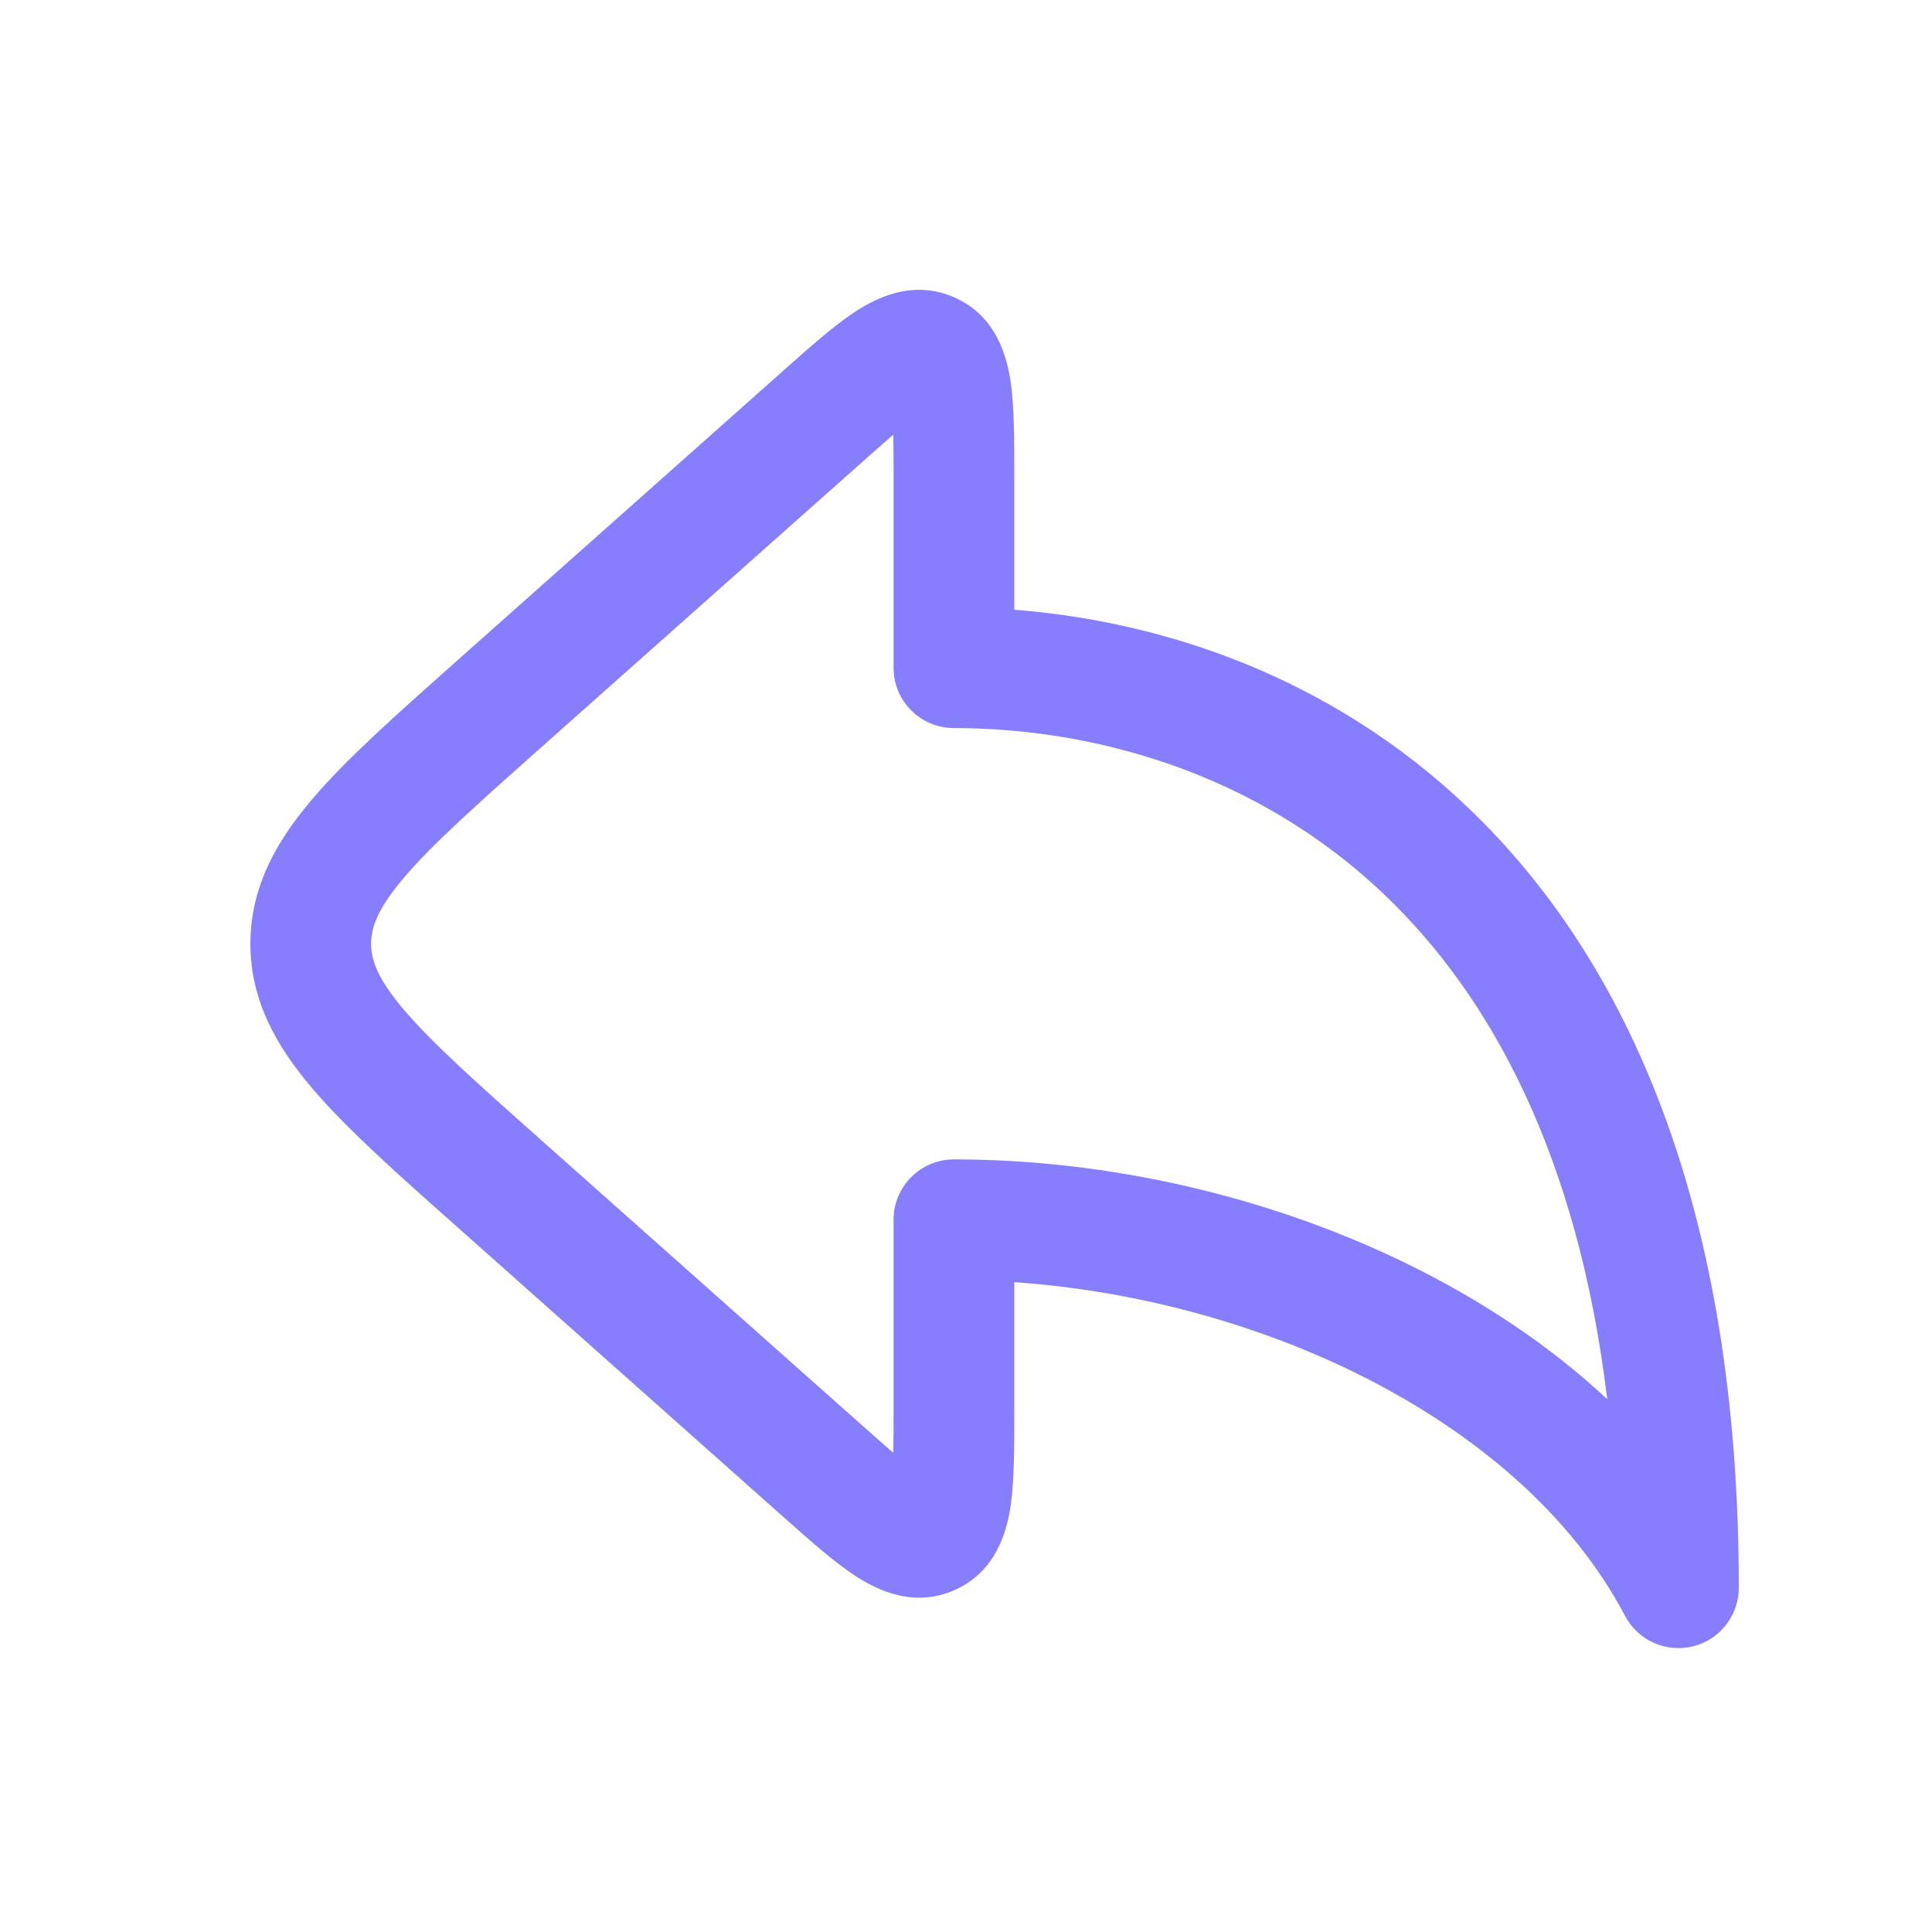
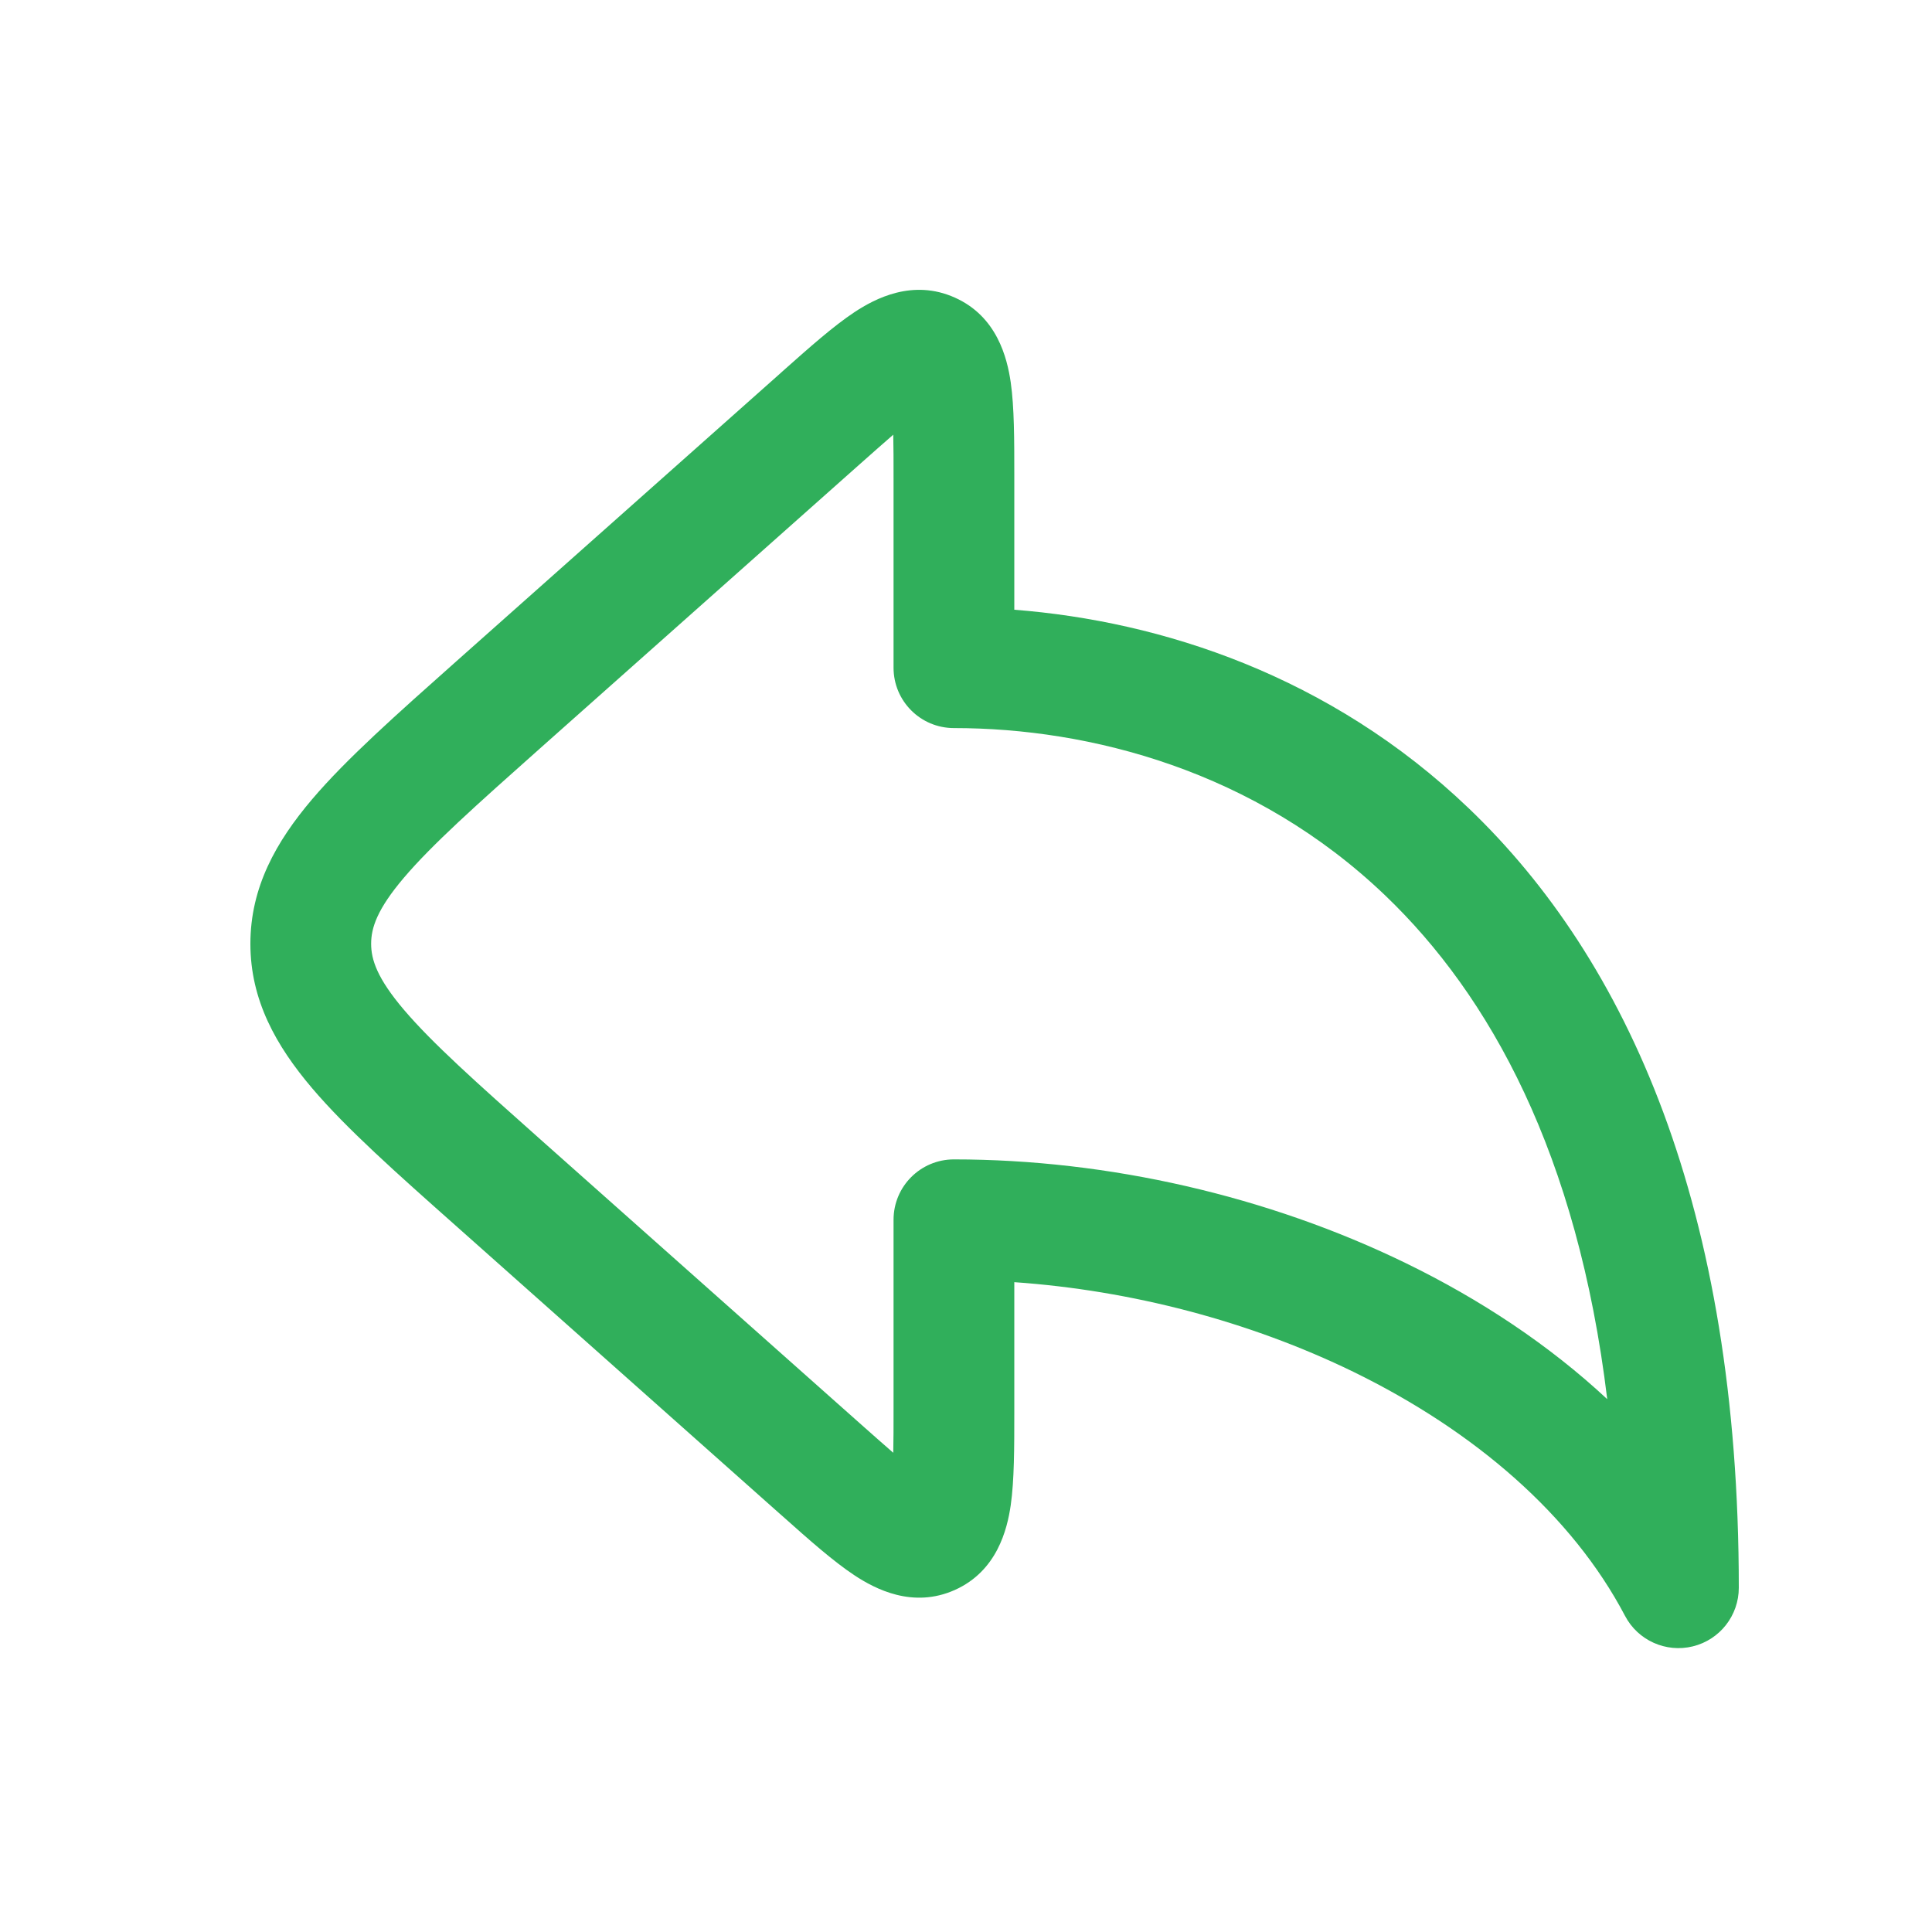
<svg xmlns="http://www.w3.org/2000/svg" width="20" height="20" viewBox="0 0 20 20" fill="none">
-   <path fill-rule="evenodd" clip-rule="evenodd" d="M8.105 3.84C8.094 3.85 8.084 3.859 8.073 3.869L4.728 6.842C4.104 7.397 3.586 7.856 3.231 8.274C2.858 8.713 2.592 9.185 2.592 9.77C2.592 10.354 2.858 10.826 3.231 11.265C3.586 11.683 4.104 12.143 4.728 12.697L8.073 15.671C8.084 15.68 8.094 15.69 8.105 15.699C8.375 15.94 8.628 16.164 8.846 16.308C9.06 16.449 9.449 16.654 9.885 16.459C10.321 16.263 10.426 15.835 10.463 15.582C10.5 15.323 10.5 14.985 10.5 14.624C10.5 14.609 10.5 14.595 10.5 14.581V13.273C11.71 13.357 12.935 13.678 14.008 14.2C15.268 14.815 16.275 15.686 16.822 16.727C16.955 16.981 17.245 17.112 17.525 17.043C17.804 16.974 18 16.724 18 16.436C18 12.502 16.849 9.94 15.203 8.366C13.768 6.993 12.02 6.43 10.5 6.312V4.959C10.5 4.944 10.5 4.93 10.5 4.916C10.5 4.554 10.5 4.216 10.463 3.958C10.426 3.704 10.321 3.276 9.885 3.081C9.449 2.885 9.06 3.09 8.846 3.231C8.628 3.375 8.375 3.6 8.105 3.84ZM9.247 4.5C9.153 4.581 9.041 4.681 8.903 4.803L5.593 7.745C4.925 8.339 4.475 8.741 4.183 9.084C3.903 9.413 3.842 9.606 3.842 9.77C3.842 9.933 3.903 10.126 4.183 10.455C4.475 10.798 4.925 11.2 5.593 11.794L8.903 14.736C9.041 14.858 9.153 14.958 9.247 15.039C9.25 14.915 9.25 14.764 9.25 14.581V12.627C9.25 12.281 9.53 12.002 9.875 12.002C11.469 12.002 13.125 12.38 14.555 13.077C15.321 13.45 16.034 13.921 16.638 14.484C16.331 11.944 15.423 10.306 14.339 9.269C12.989 7.977 11.283 7.537 9.875 7.537C9.53 7.537 9.25 7.258 9.25 6.912V4.959C9.25 4.775 9.25 4.624 9.247 4.5Z" fill="#877EFF" />
+   <path fill-rule="evenodd" clip-rule="evenodd" d="M8.105 3.84C8.094 3.85 8.084 3.859 8.073 3.869L4.728 6.842C4.104 7.397 3.586 7.856 3.231 8.274C2.858 8.713 2.592 9.185 2.592 9.77C2.592 10.354 2.858 10.826 3.231 11.265C3.586 11.683 4.104 12.143 4.728 12.697L8.073 15.671C8.084 15.68 8.094 15.69 8.105 15.699C8.375 15.94 8.628 16.164 8.846 16.308C9.06 16.449 9.449 16.654 9.885 16.459C10.321 16.263 10.426 15.835 10.463 15.582C10.5 15.323 10.5 14.985 10.5 14.624C10.5 14.609 10.5 14.595 10.5 14.581V13.273C11.71 13.357 12.935 13.678 14.008 14.2C15.268 14.815 16.275 15.686 16.822 16.727C16.955 16.981 17.245 17.112 17.525 17.043C17.804 16.974 18 16.724 18 16.436C18 12.502 16.849 9.94 15.203 8.366C13.768 6.993 12.02 6.43 10.5 6.312V4.959C10.5 4.944 10.5 4.93 10.5 4.916C10.5 4.554 10.5 4.216 10.463 3.958C10.426 3.704 10.321 3.276 9.885 3.081C9.449 2.885 9.06 3.09 8.846 3.231C8.628 3.375 8.375 3.6 8.105 3.84ZM9.247 4.5C9.153 4.581 9.041 4.681 8.903 4.803L5.593 7.745C4.925 8.339 4.475 8.741 4.183 9.084C3.903 9.413 3.842 9.606 3.842 9.77C3.842 9.933 3.903 10.126 4.183 10.455C4.475 10.798 4.925 11.2 5.593 11.794L8.903 14.736C9.041 14.858 9.153 14.958 9.247 15.039C9.25 14.915 9.25 14.764 9.25 14.581V12.627C9.25 12.281 9.53 12.002 9.875 12.002C11.469 12.002 13.125 12.38 14.555 13.077C15.321 13.45 16.034 13.921 16.638 14.484C16.331 11.944 15.423 10.306 14.339 9.269C12.989 7.977 11.283 7.537 9.875 7.537C9.53 7.537 9.25 7.258 9.25 6.912V4.959C9.25 4.775 9.25 4.624 9.247 4.5Z" fill="#30AF5B" />
</svg>
